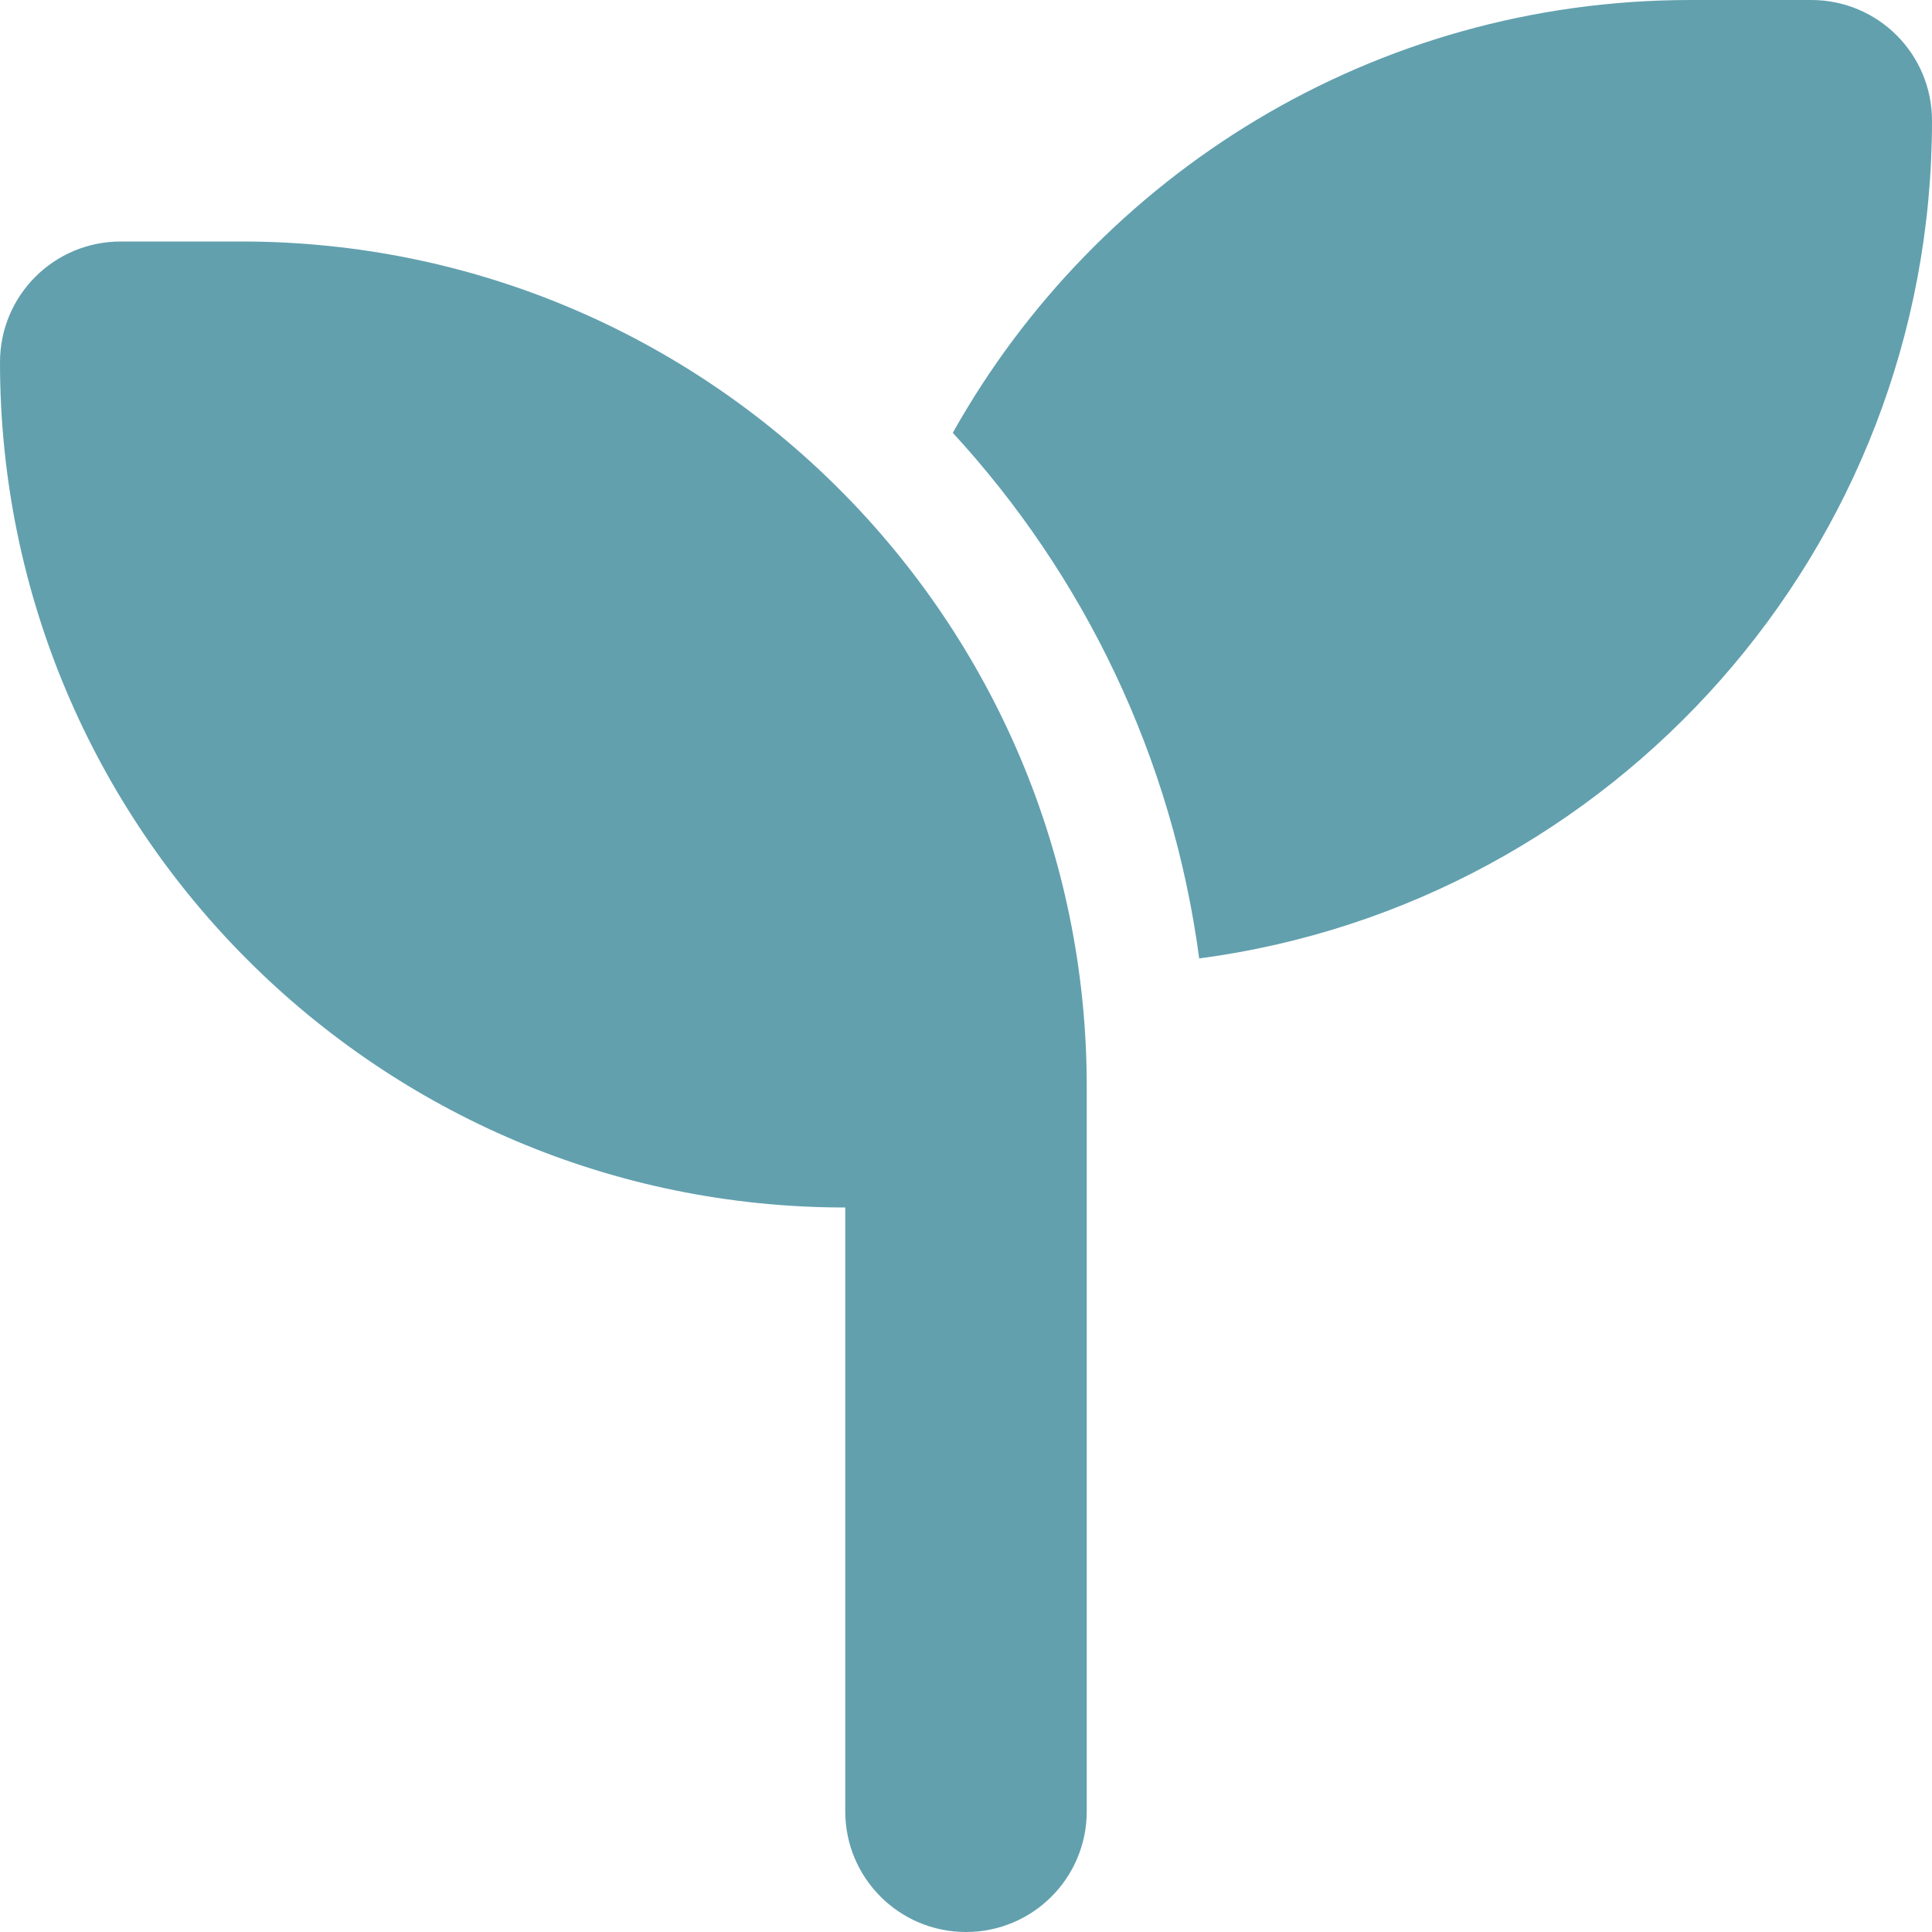
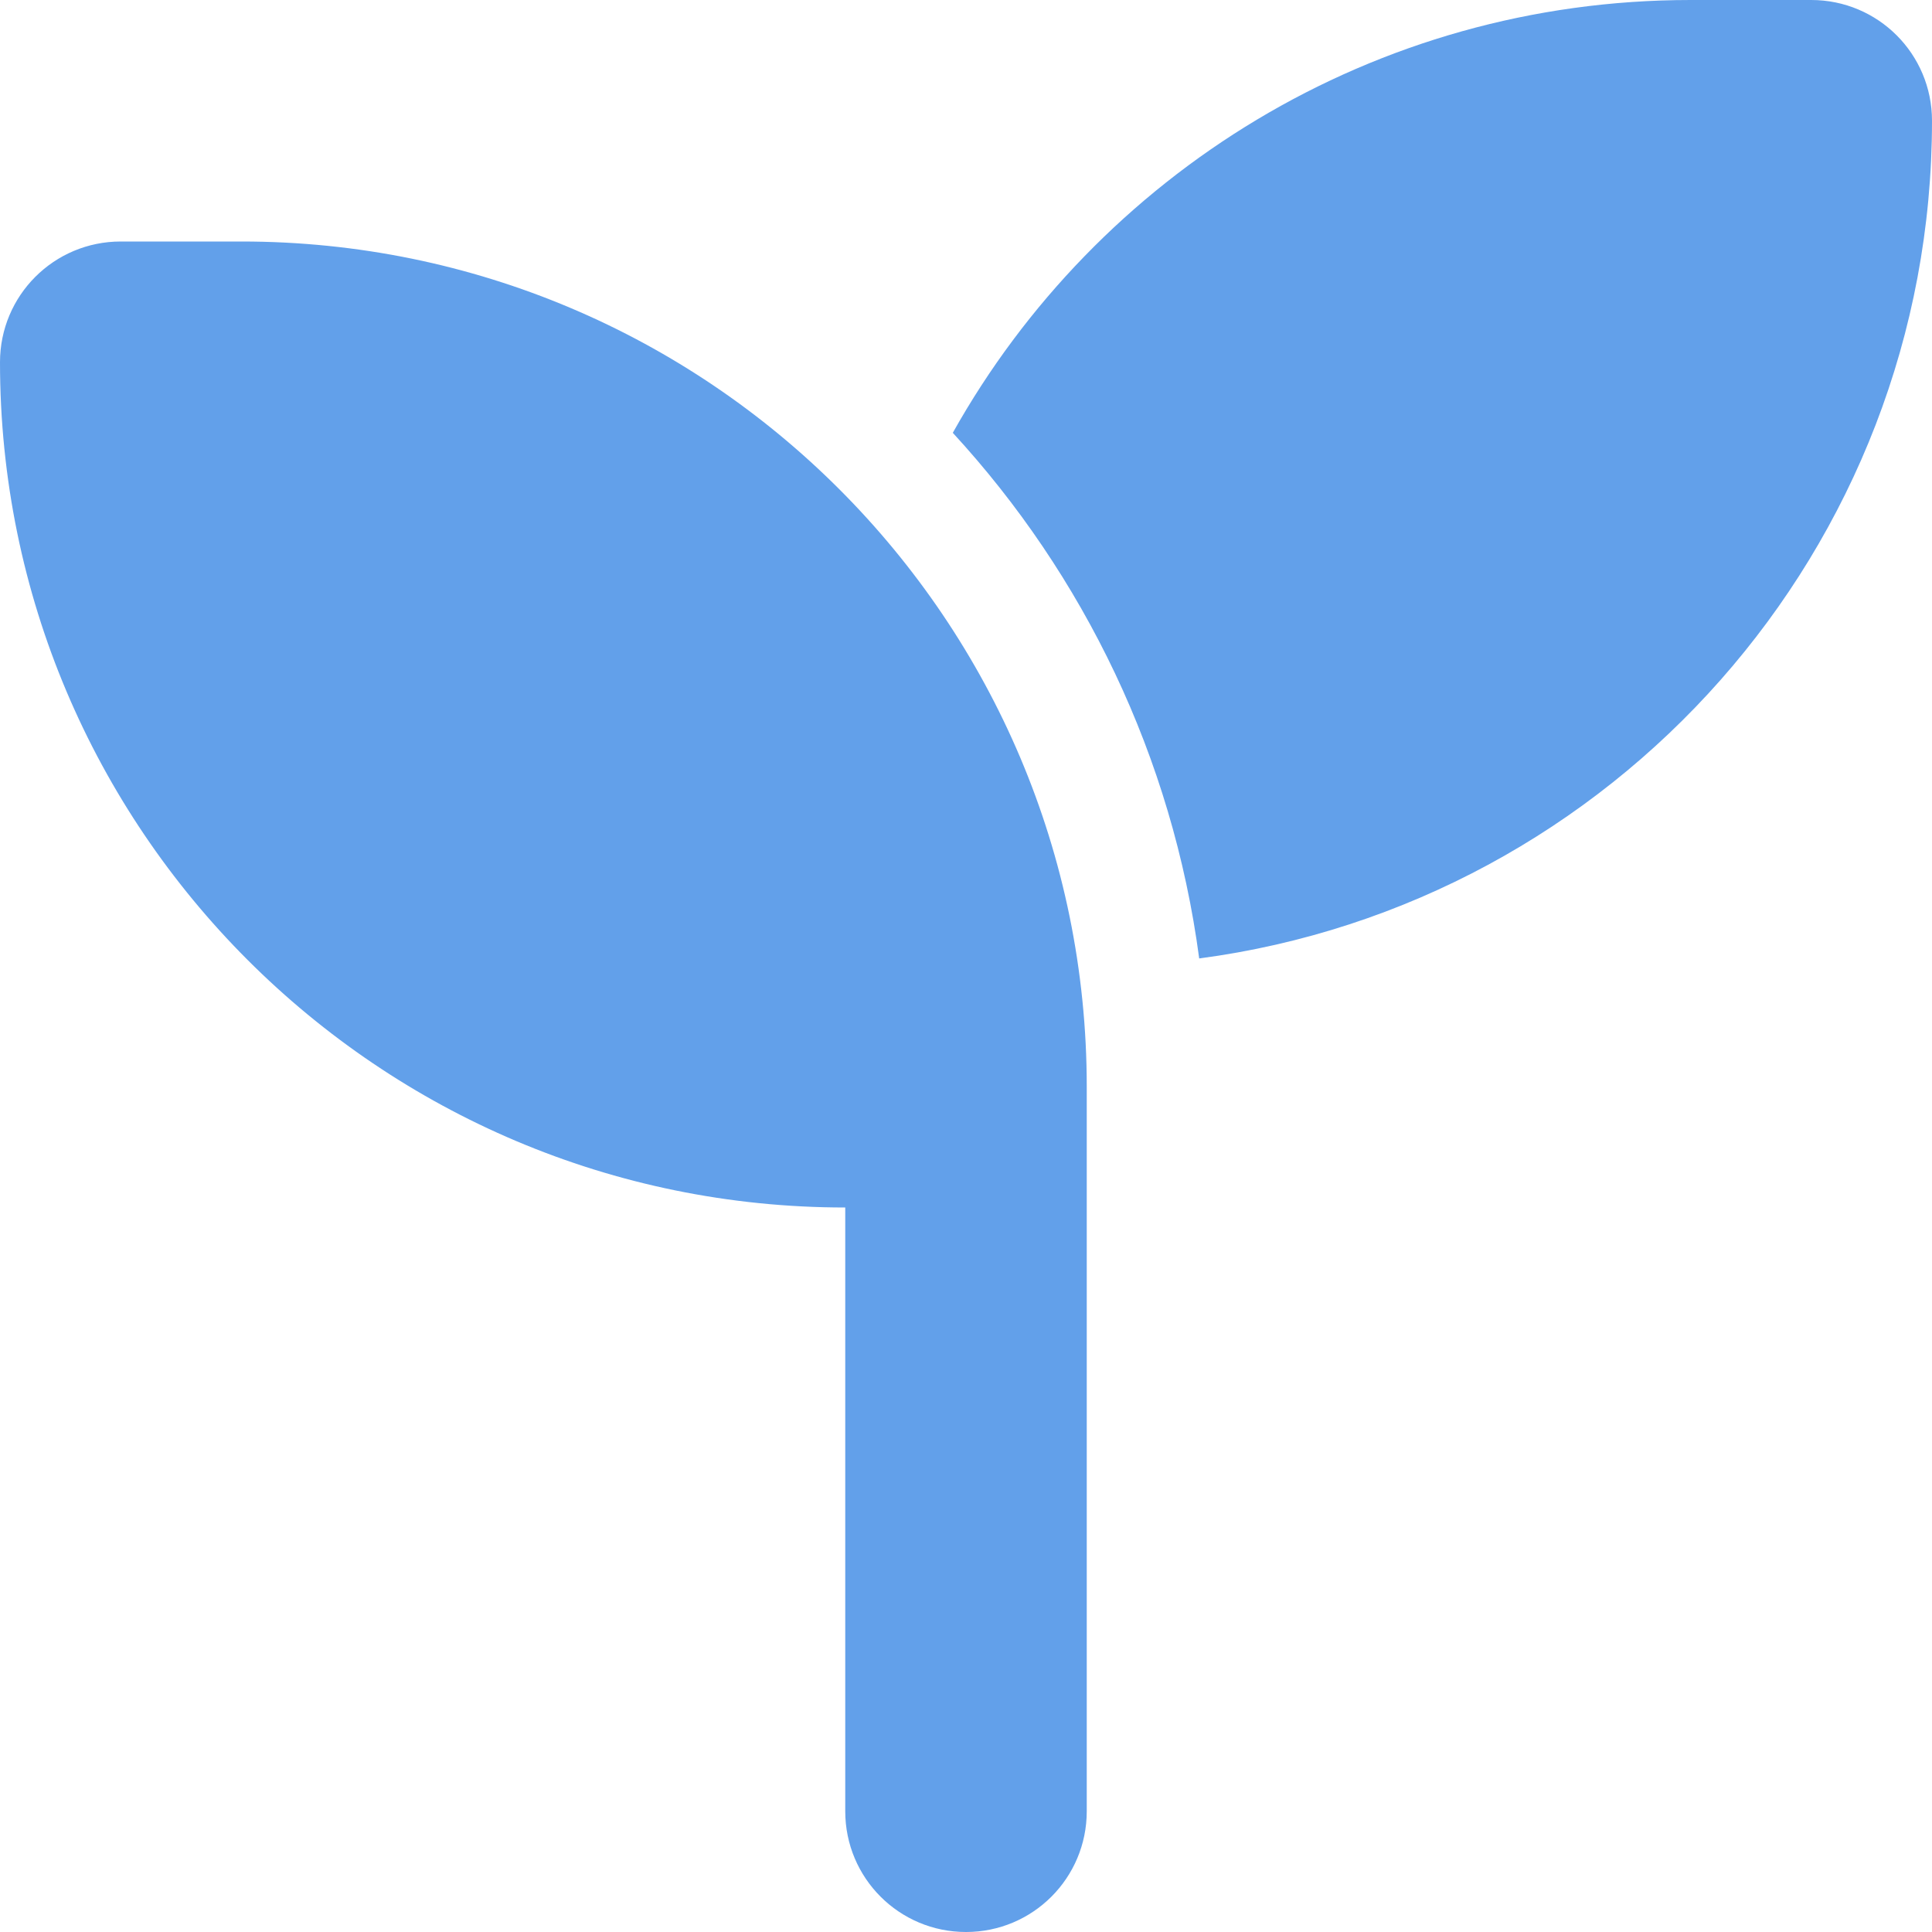
<svg xmlns="http://www.w3.org/2000/svg" height="1em" viewBox="0 0 512 512">
-   <style>svg{fill:#62a0ae}</style>
+   <style>svg{fill:#62a0ea}</style>
  <path d="M512 32c0 113.6-84.6 207.5-194.2 222c-7.1-53.4-30.6-101.6-65.3-139.3C290.8 46.3 364 0 448 0h32c17.7 0 32 14.3 32 32zM0 96C0 78.3 14.3 64 32 64H64c123.7 0 224 100.3 224 224v32V480c0 17.7-14.3 32-32 32s-32-14.3-32-32V320C100.3 320 0 219.7 0 96z" />
</svg>
